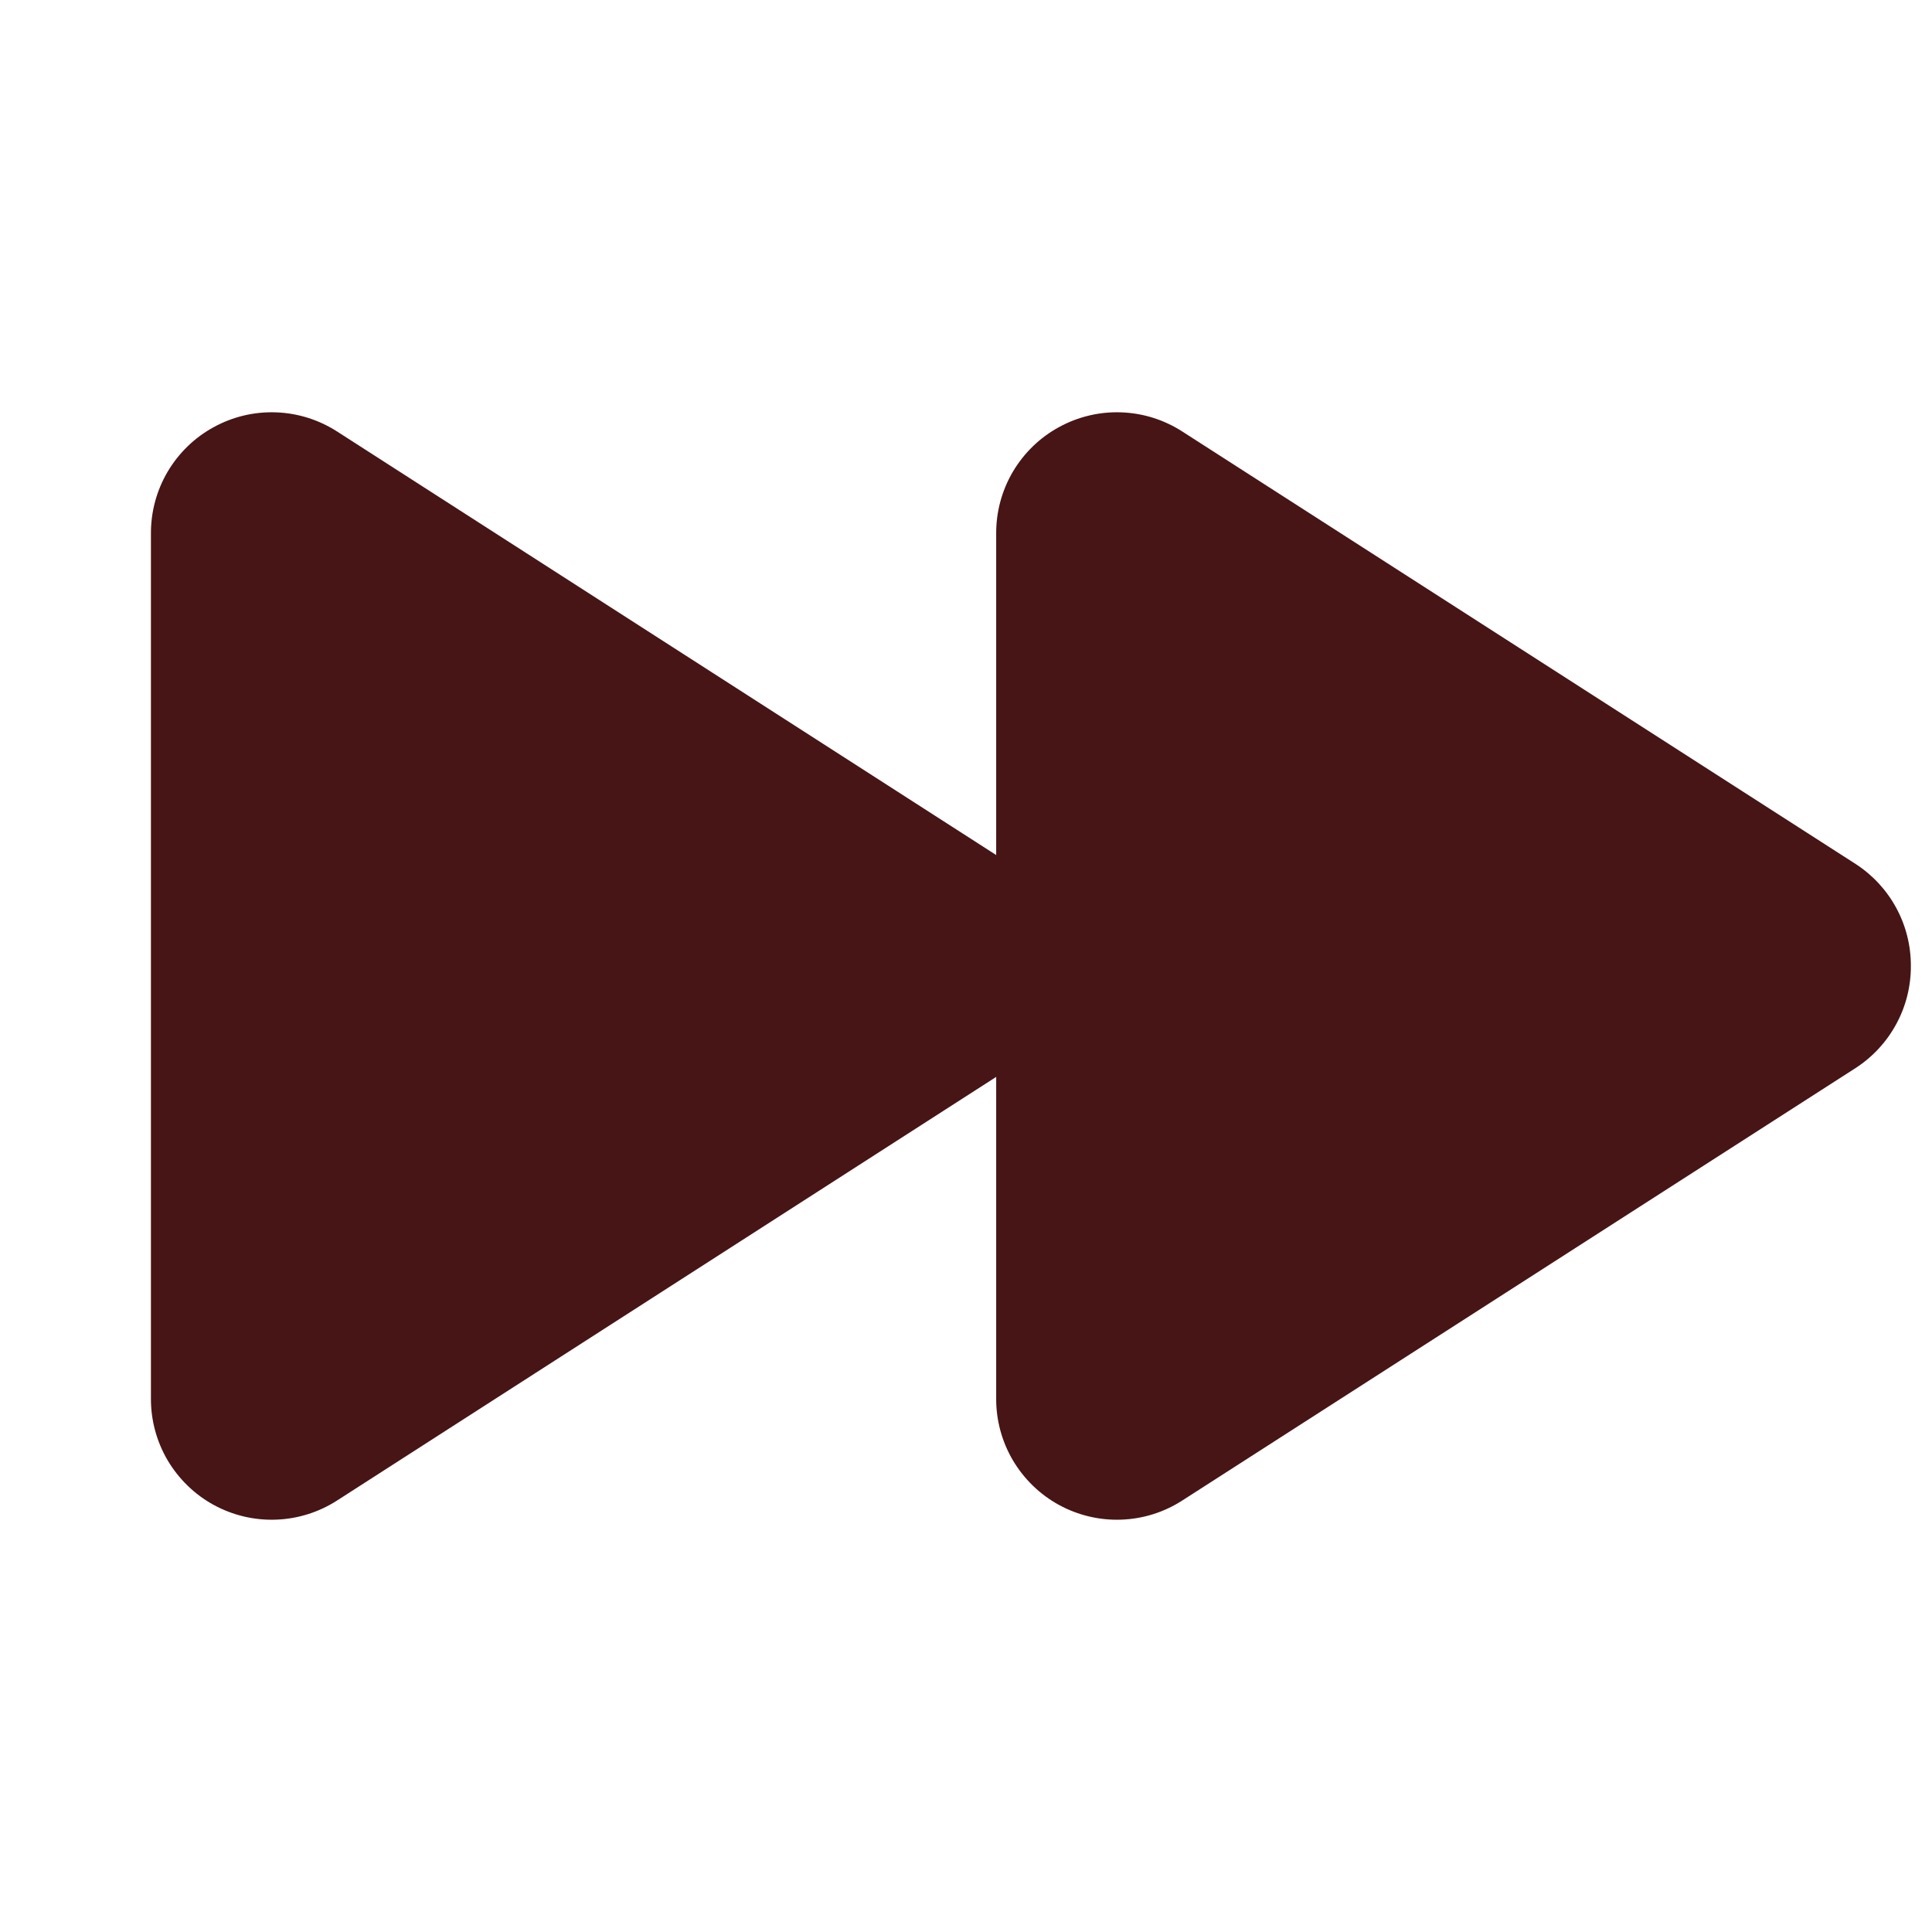
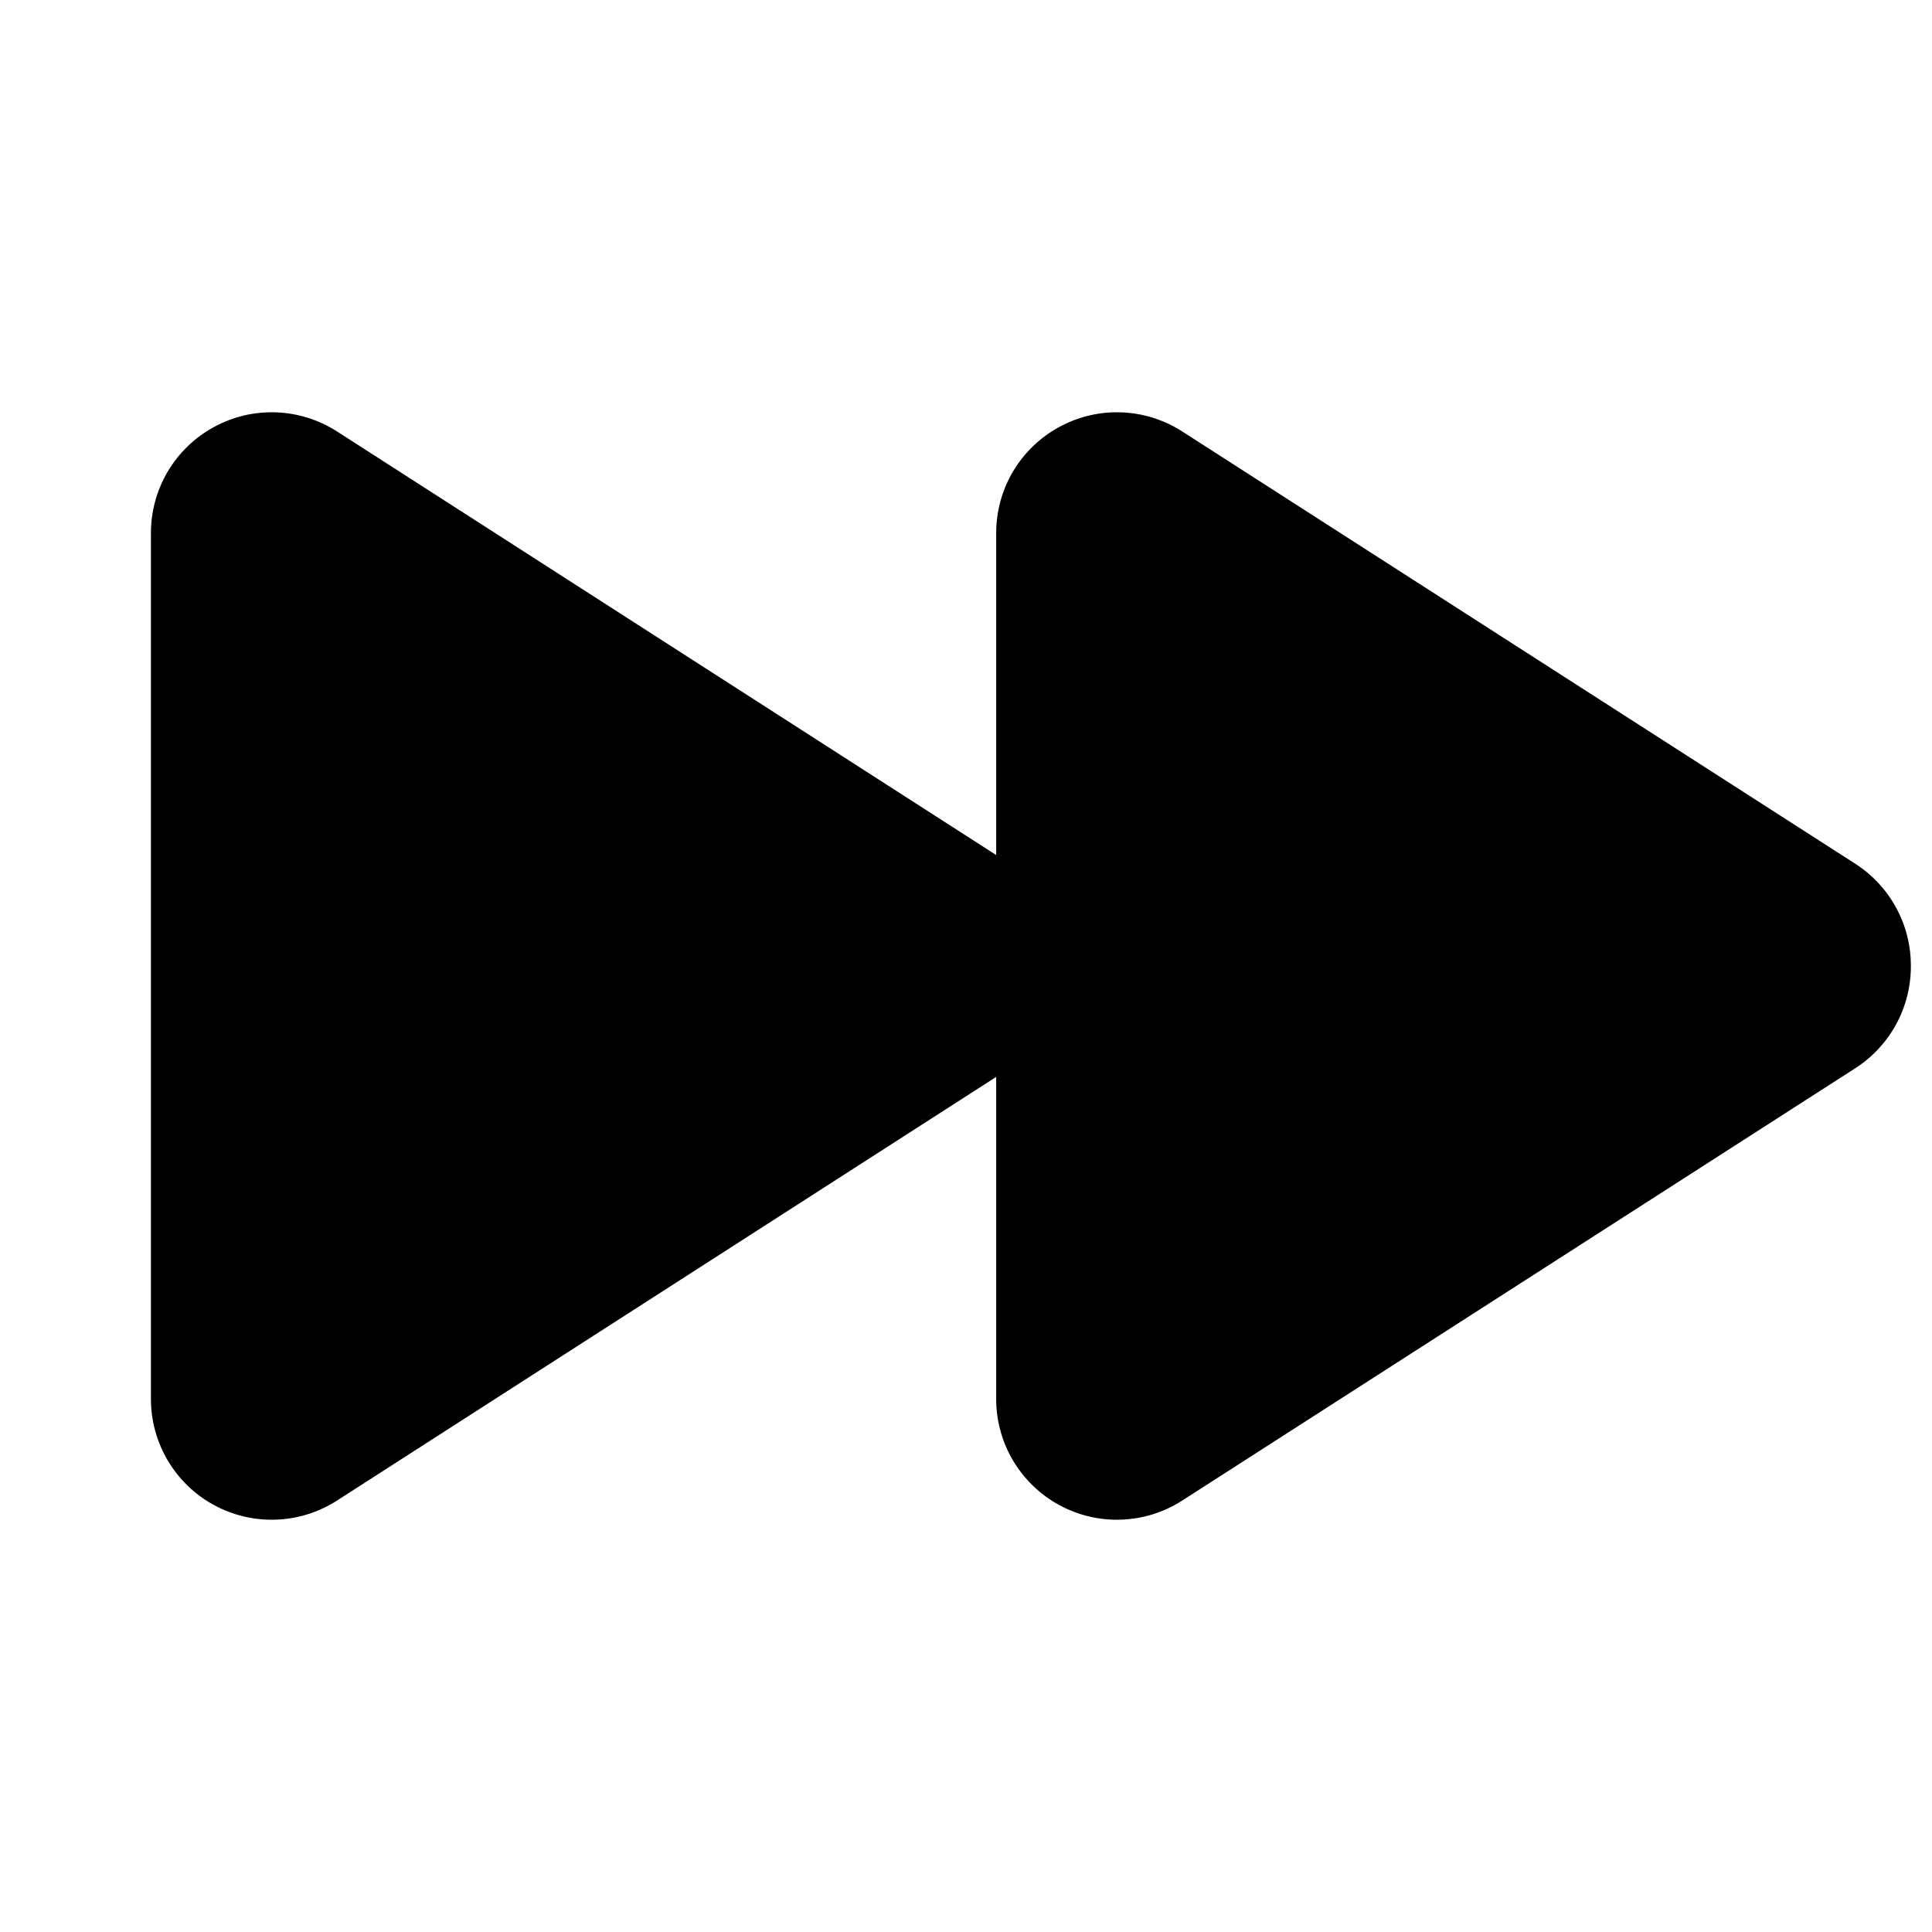
<svg xmlns="http://www.w3.org/2000/svg" width="32" height="32" viewBox="0 0 32 32" fill="none">
-   <path d="M31.65 16C31.651 16.335 31.569 16.665 31.409 16.96C31.25 17.255 31.019 17.505 30.738 17.688L19.587 24.85C19.285 25.046 18.935 25.157 18.575 25.17C18.214 25.184 17.857 25.099 17.541 24.927C17.224 24.754 16.961 24.498 16.777 24.188C16.594 23.877 16.498 23.523 16.5 23.163V17.837L5.588 24.85C5.285 25.046 4.935 25.157 4.575 25.17C4.214 25.184 3.857 25.099 3.541 24.927C3.224 24.754 2.961 24.498 2.777 24.188C2.594 23.877 2.498 23.523 2.5 23.163V8.838C2.498 8.477 2.594 8.123 2.777 7.812C2.961 7.502 3.224 7.246 3.541 7.074C3.857 6.901 4.214 6.816 4.575 6.83C4.935 6.843 5.285 6.954 5.588 7.15L16.5 14.162V8.838C16.498 8.477 16.594 8.123 16.777 7.812C16.961 7.502 17.224 7.246 17.541 7.074C17.857 6.901 18.214 6.816 18.575 6.83C18.935 6.843 19.285 6.954 19.587 7.15L30.738 14.312C31.019 14.495 31.25 14.745 31.409 15.04C31.569 15.335 31.651 15.665 31.65 16Z" fill="#471515" />
+   <path d="M31.65 16C31.651 16.335 31.569 16.665 31.409 16.96C31.25 17.255 31.019 17.505 30.738 17.688L19.587 24.85C19.285 25.046 18.935 25.157 18.575 25.17C18.214 25.184 17.857 25.099 17.541 24.927C17.224 24.754 16.961 24.498 16.777 24.188C16.594 23.877 16.498 23.523 16.5 23.163V17.837L5.588 24.85C5.285 25.046 4.935 25.157 4.575 25.17C4.214 25.184 3.857 25.099 3.541 24.927C3.224 24.754 2.961 24.498 2.777 24.188C2.594 23.877 2.498 23.523 2.5 23.163V8.838C2.498 8.477 2.594 8.123 2.777 7.812C2.961 7.502 3.224 7.246 3.541 7.074C3.857 6.901 4.214 6.816 4.575 6.83C4.935 6.843 5.285 6.954 5.588 7.15L16.5 14.162V8.838C16.498 8.477 16.594 8.123 16.777 7.812C16.961 7.502 17.224 7.246 17.541 7.074C17.857 6.901 18.214 6.816 18.575 6.83C18.935 6.843 19.285 6.954 19.587 7.15L30.738 14.312C31.019 14.495 31.25 14.745 31.409 15.04C31.569 15.335 31.651 15.665 31.65 16Z" fill="#000" />
</svg>
